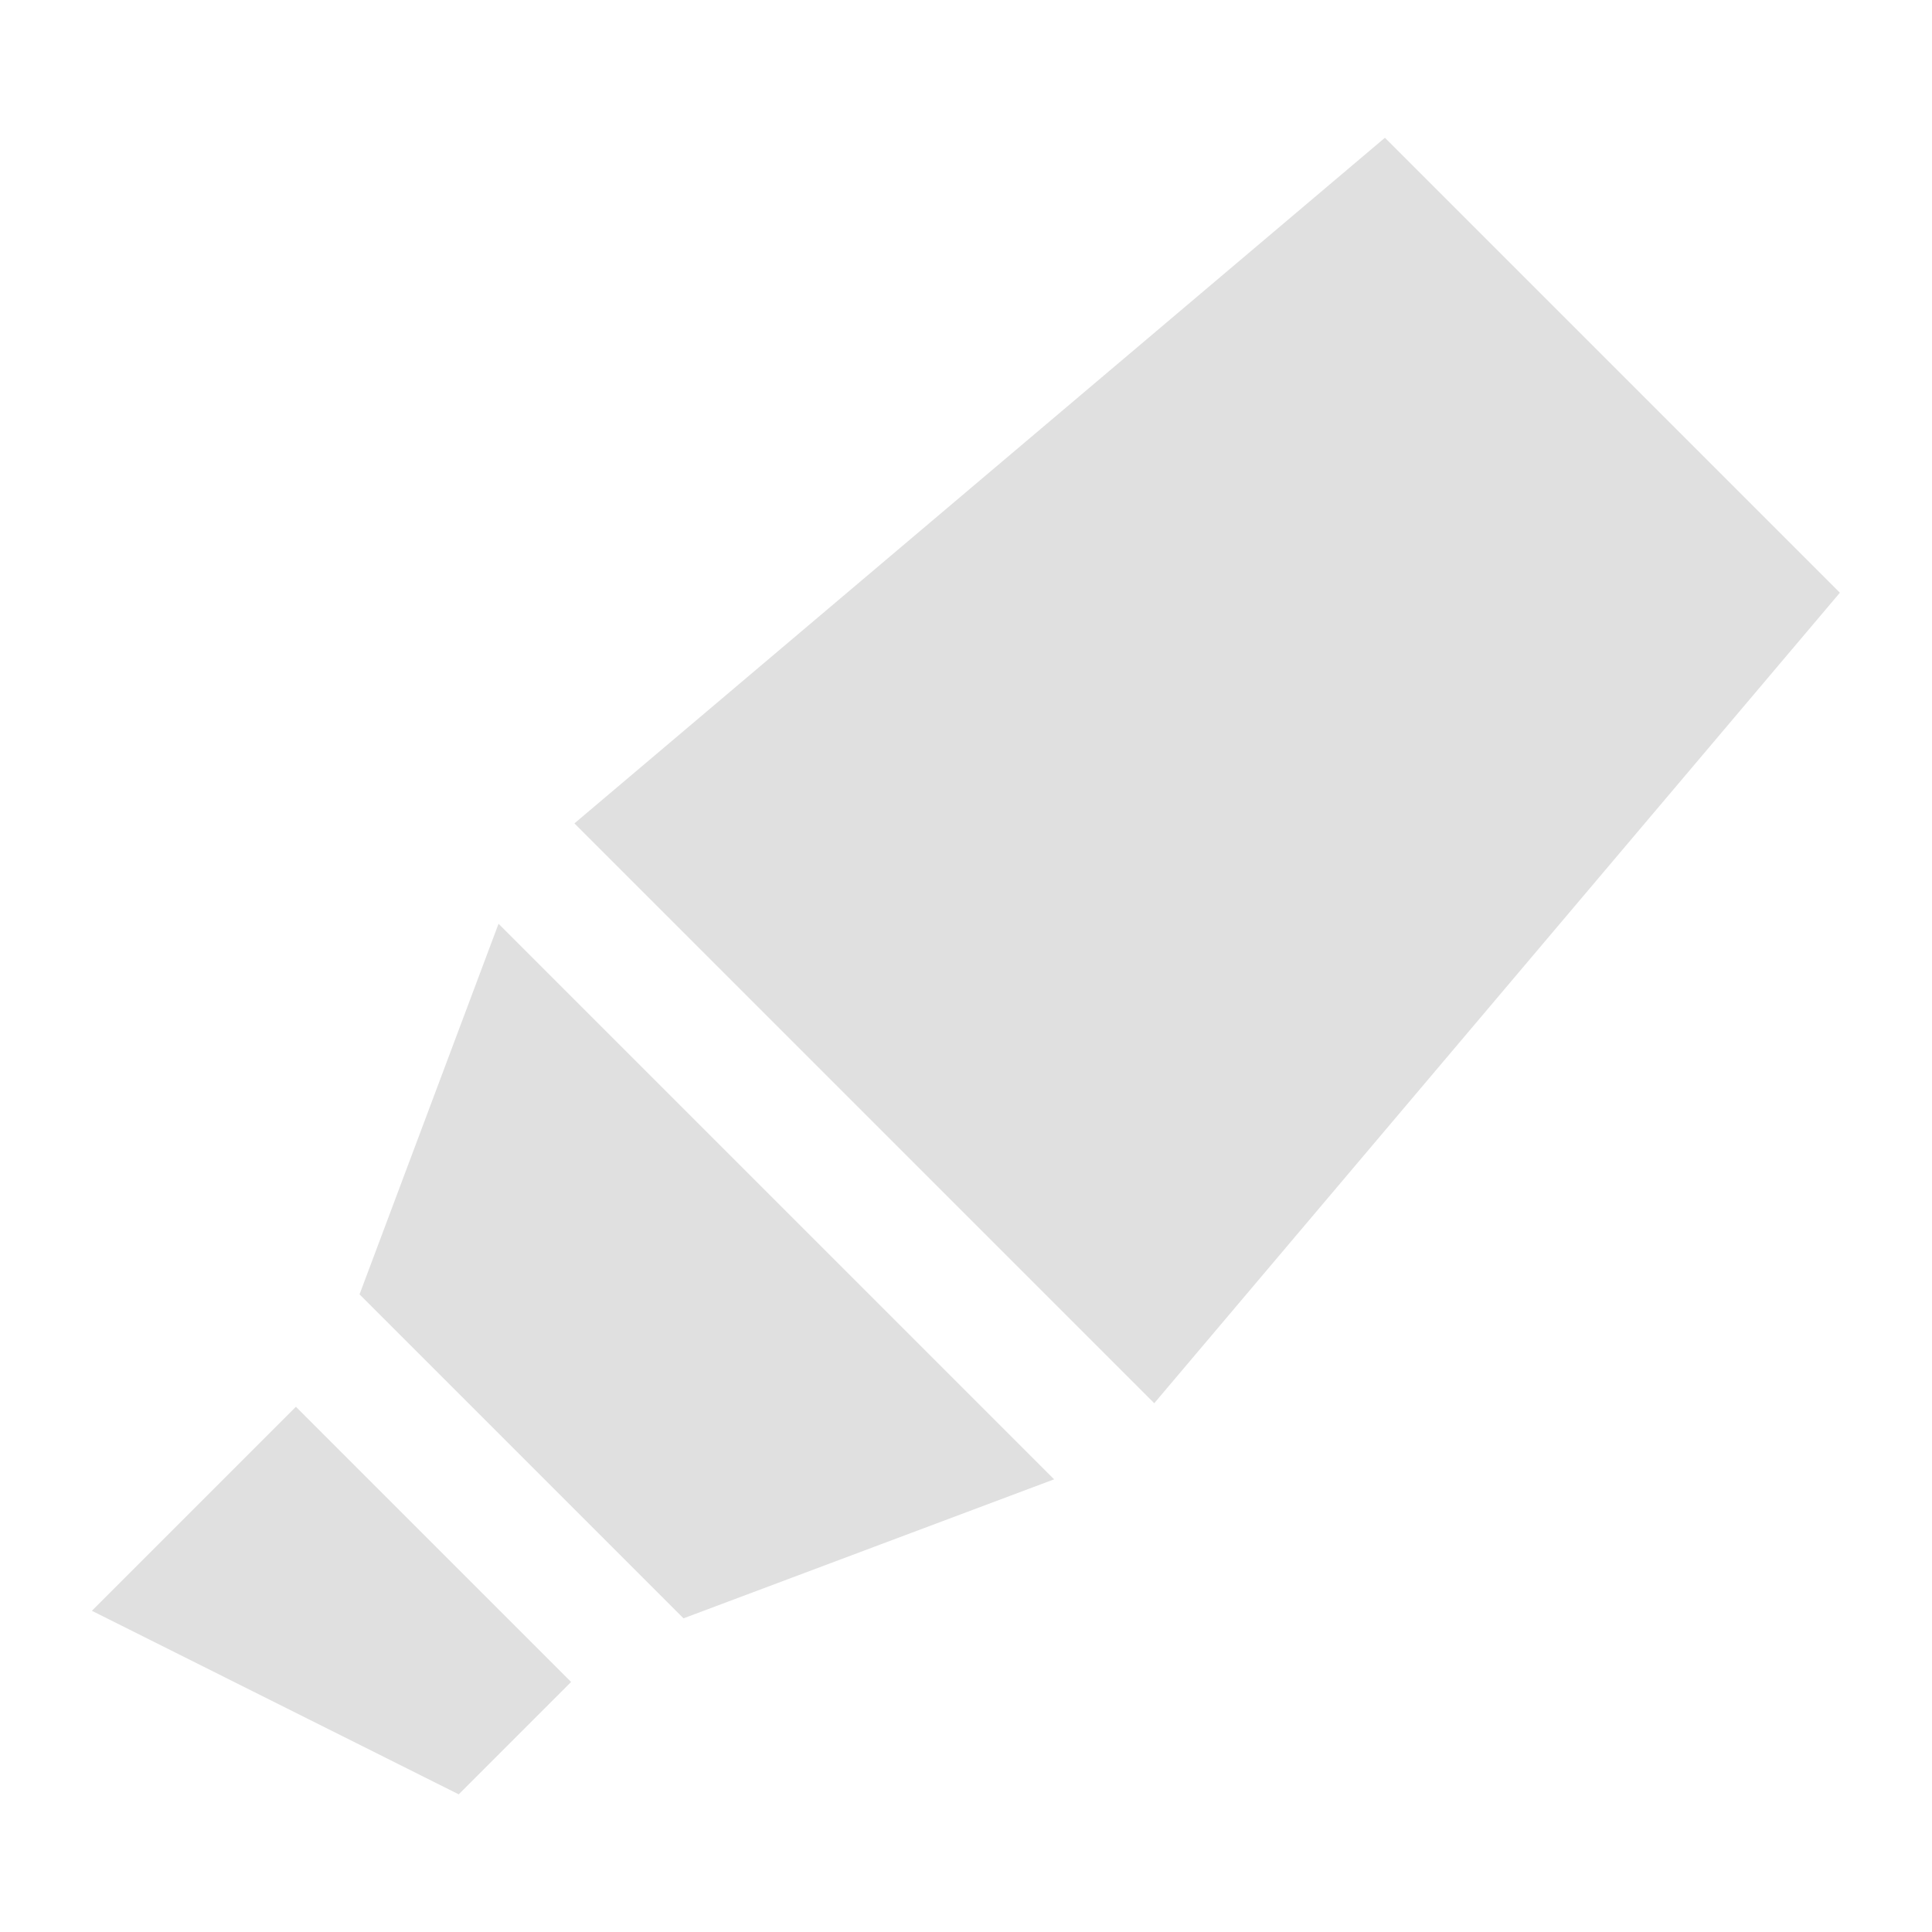
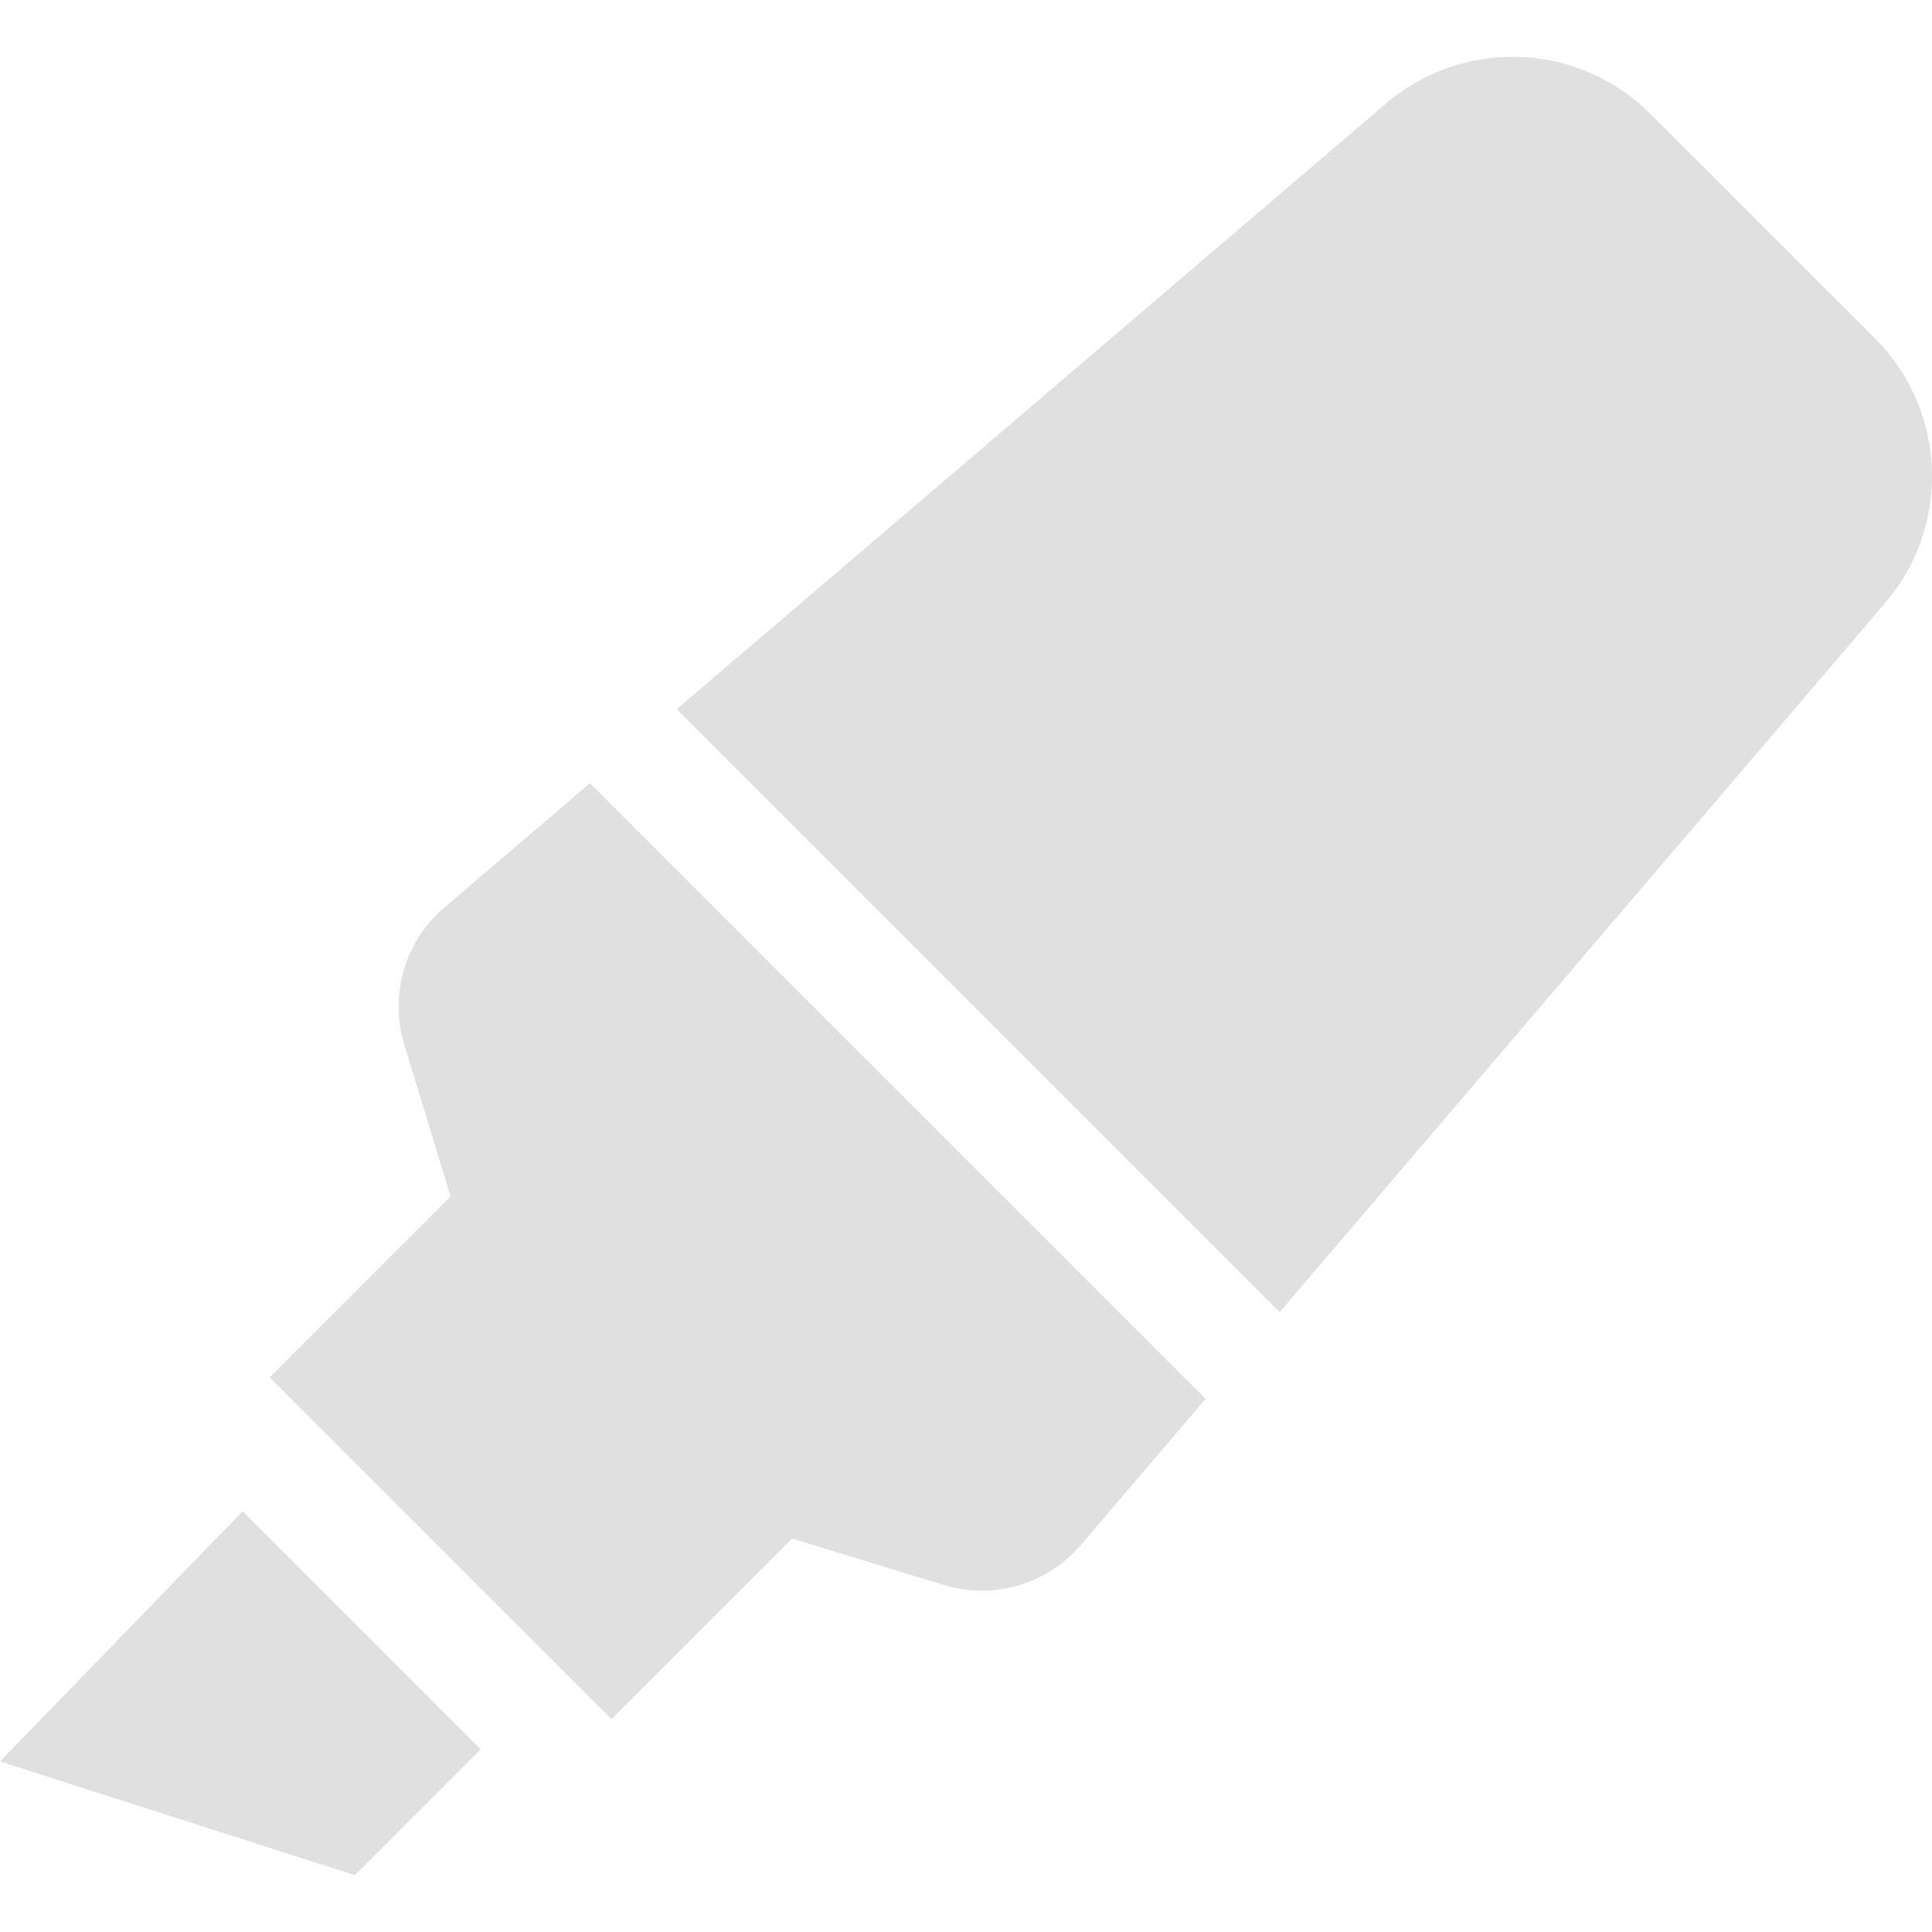
- <svg xmlns="http://www.w3.org/2000/svg" width="24" height="24" viewBox="0.222 0.115 8.2 8.2" version="1.1">
-   <g transform="translate(0,-288.5333)">
-     <path style="fill:#e0e0e0;fill-opacity:1;fill-rule:nonzero;stroke:none;" d="m 6.1,289.233 -3.44,2.91 2.461,2.461 2.91,-3.44 z m -3.762,3.336 -0.59,1.573 1.375,1.375 1.573,-0.59 z m -0.86,2.05 -0.866,0.866 1.557,0.779 0.477,-0.477 z" />
-   </g>
+ <svg xmlns="http://www.w3.org/2000/svg" width="24" height="24" viewBox="0 0 544 512">
+   <path d="M0 0h544v512H0z" fill="none" />
+   <path fill="#e0e0e0" d="M0 479.98L99.92 512l35.45-35.45l-67.04-67.04zm124.61-240.01a36.59 36.59 0 0 0-10.79 38.1l13.05 42.83l-50.93 50.94l96.23 96.23l50.86-50.86l42.74 13.08c13.73 4.2 28.65-.01 38.15-10.78l35.55-41.64l-173.34-173.34zm403.31-160.7l-63.2-63.2c-20.49-20.49-53.38-21.52-75.12-2.35L190.55 183.68l169.77 169.78L530.27 154.4c19.18-21.74 18.15-54.63-2.35-75.13" />
</svg>
